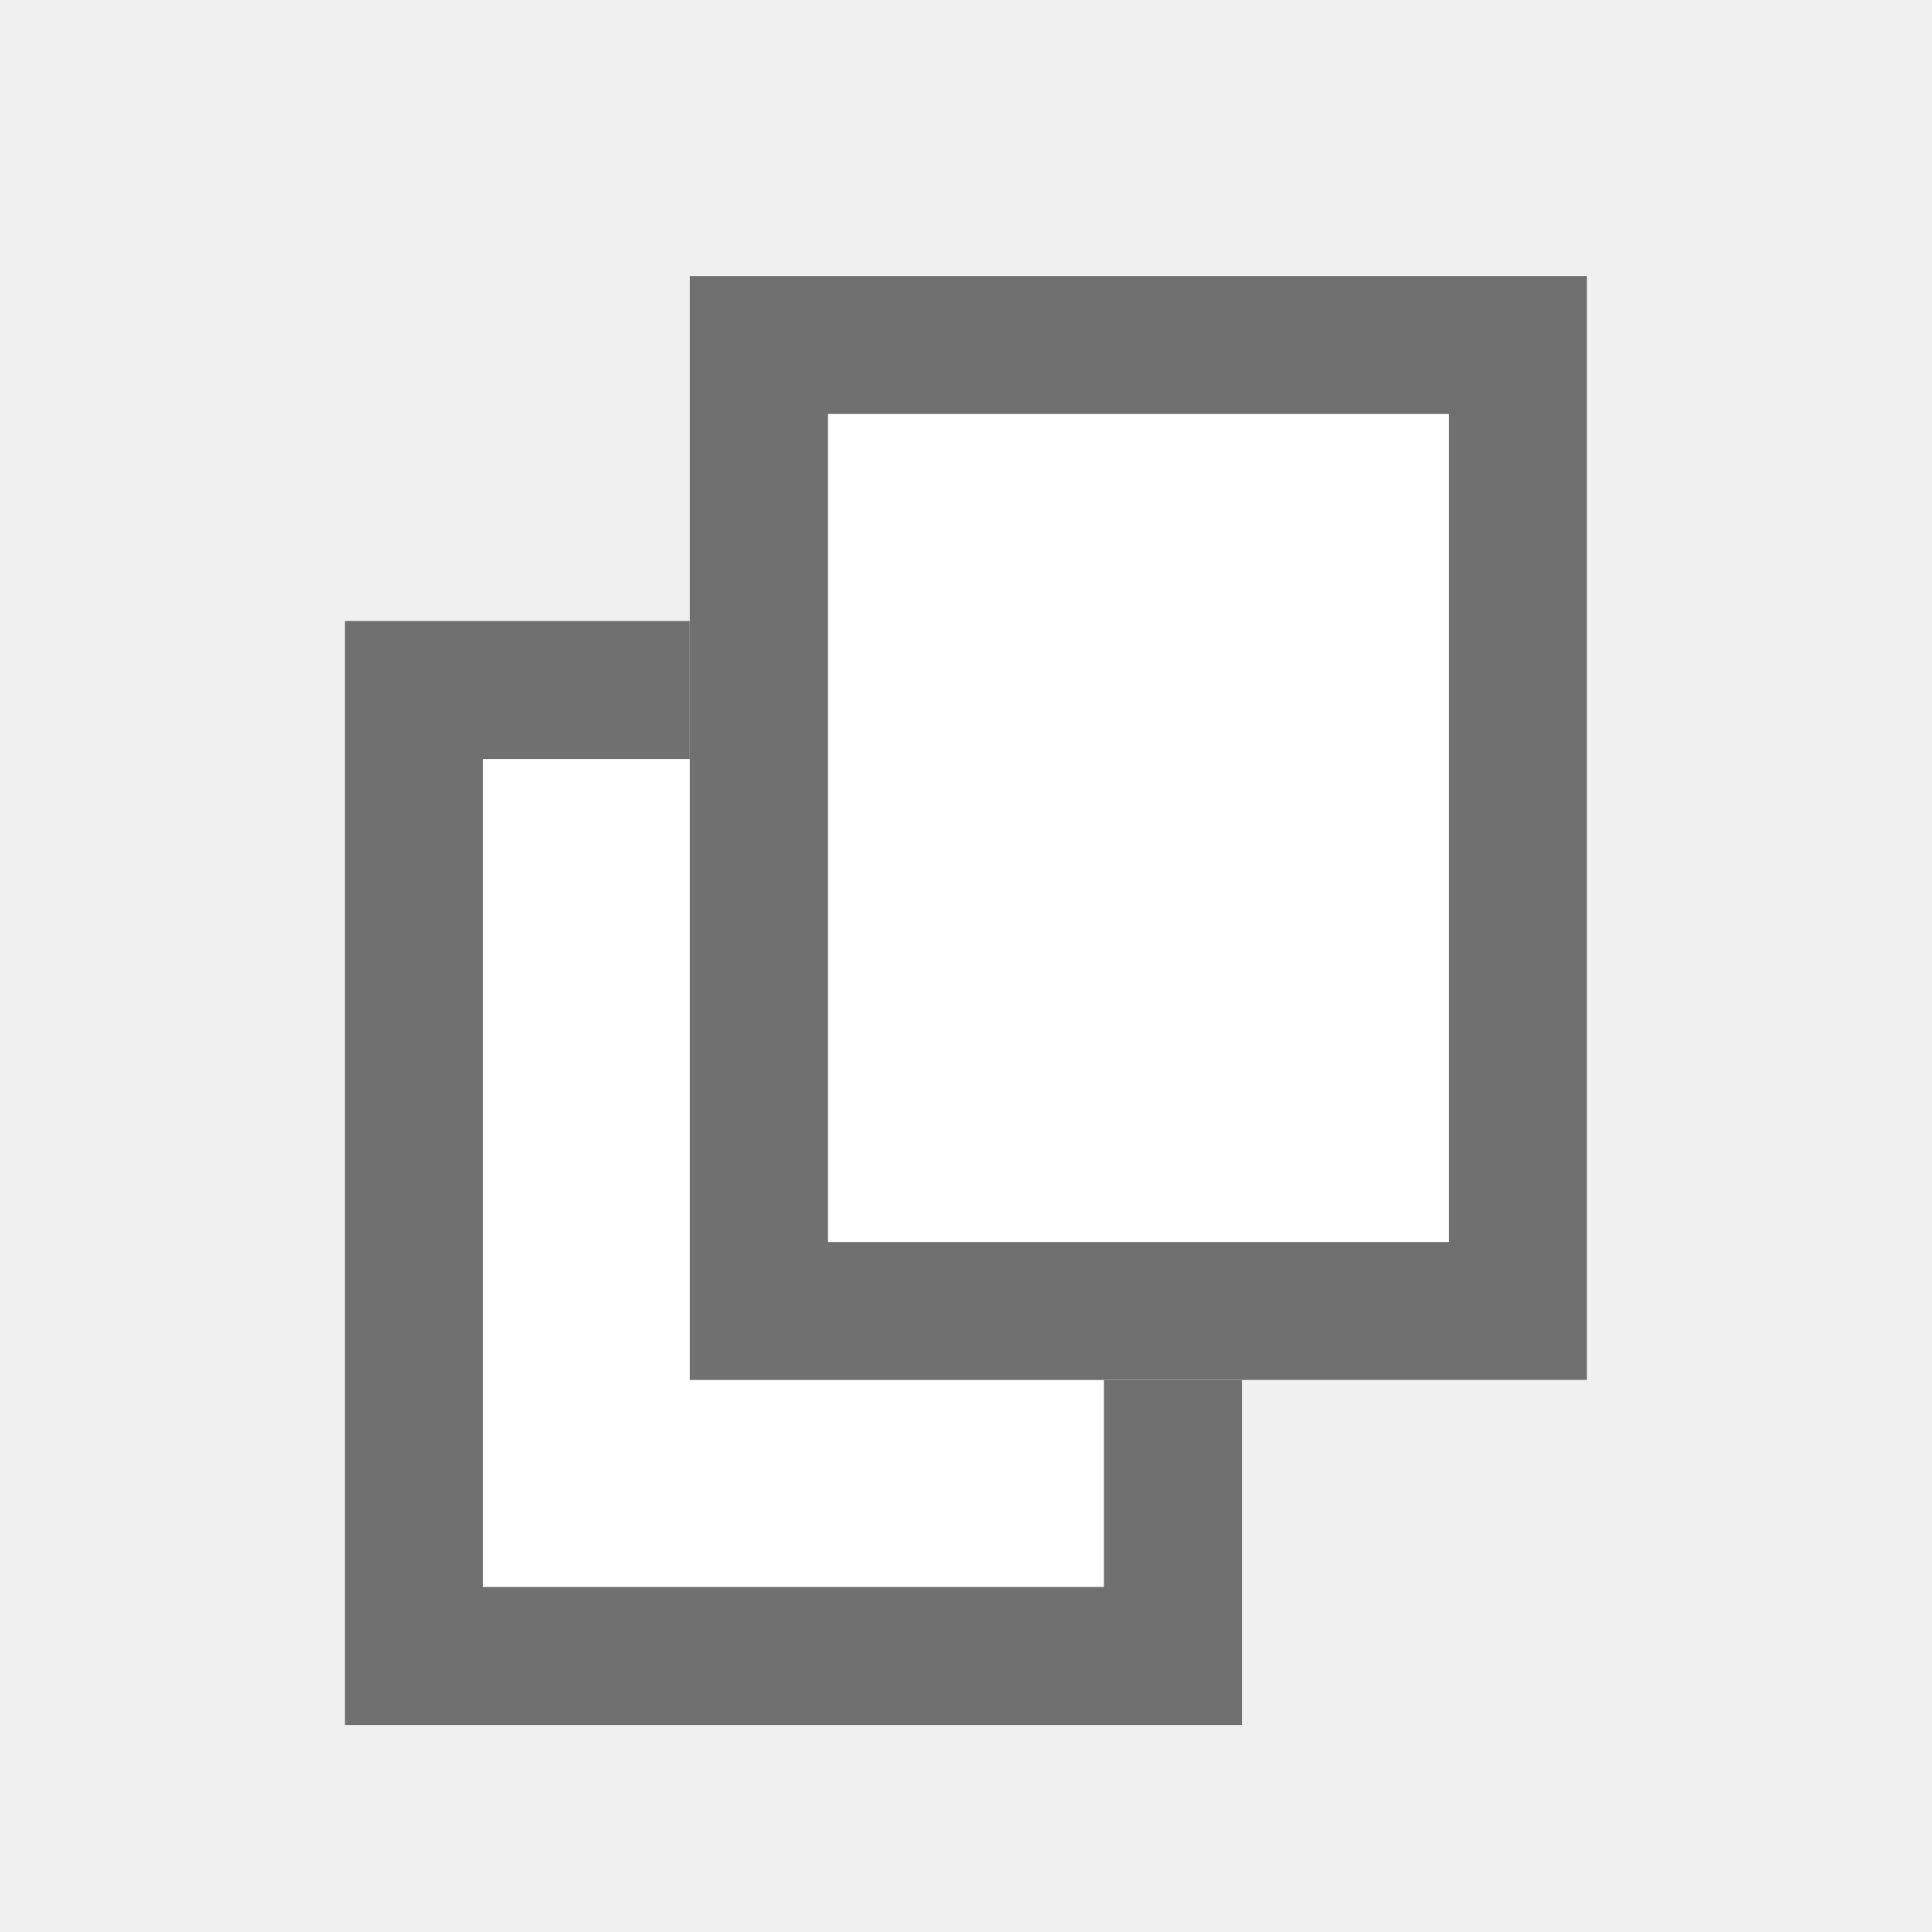
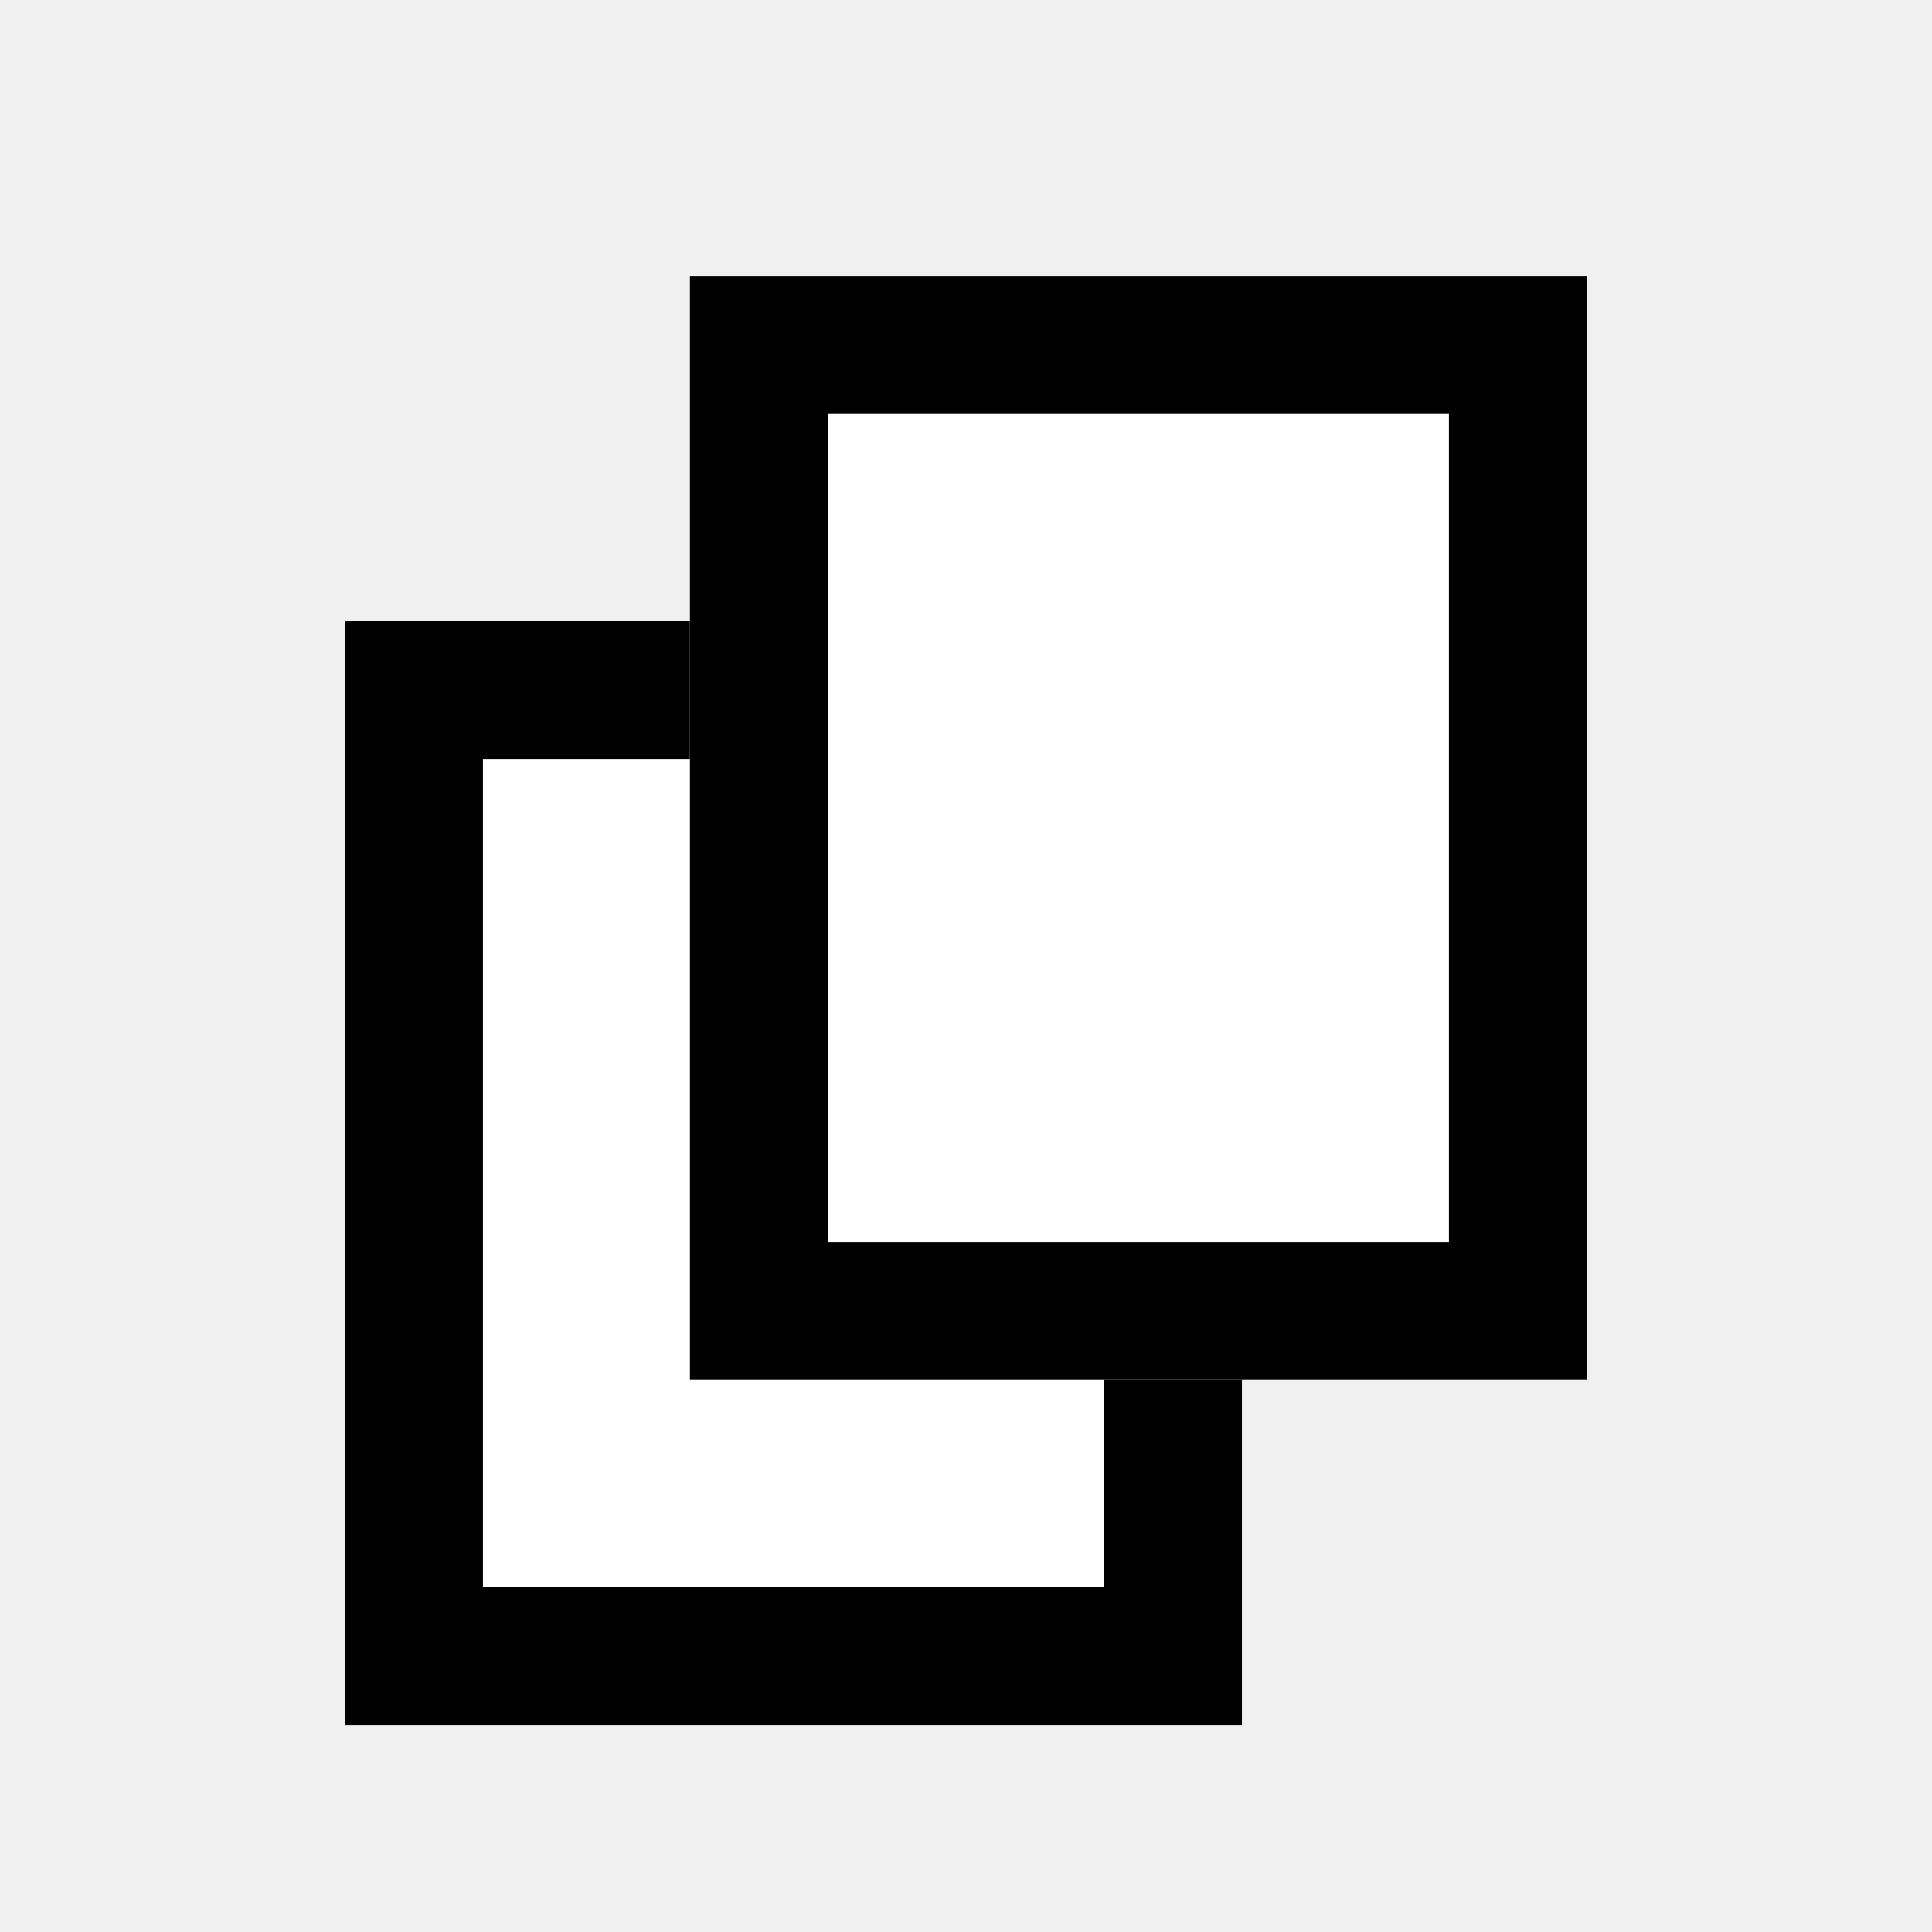
<svg xmlns="http://www.w3.org/2000/svg" width="28" height="28" viewBox="0 0 28 28">
  <g id="Group_5062" data-name="Group 5062" transform="translate(-1530 10121)">
    <rect id="Rectangle_226" data-name="Rectangle 226" width="28" height="28" transform="translate(1530 -10121)" fill="none" />
    <g id="Group_5061" data-name="Group 5061" transform="translate(34.176 2.489)">
-       <g id="Rectangle_973" data-name="Rectangle 973" transform="translate(1500.823 -10114.489)" fill="#fff" stroke="#707070" stroke-width="2">
+       <g id="Rectangle_973" data-name="Rectangle 973" transform="translate(1500.823 -10114.489)" fill="#fff" stroke="#000" stroke-width="2">
        <rect width="13" height="16" stroke="none" />
        <rect x="1" y="1" width="11" height="14" fill="none" />
      </g>
-       <g id="Rectangle_974" data-name="Rectangle 974" transform="translate(1505.823 -10119.489)" fill="#fff" stroke="#707070" stroke-width="2">
+       <g id="Rectangle_974" data-name="Rectangle 974" transform="translate(1505.823 -10119.489)" fill="#fff" stroke="#000" stroke-width="2">
        <rect width="13" height="16" stroke="none" />
        <rect x="1" y="1" width="11" height="14" fill="none" />
      </g>
    </g>
  </g>
</svg>
